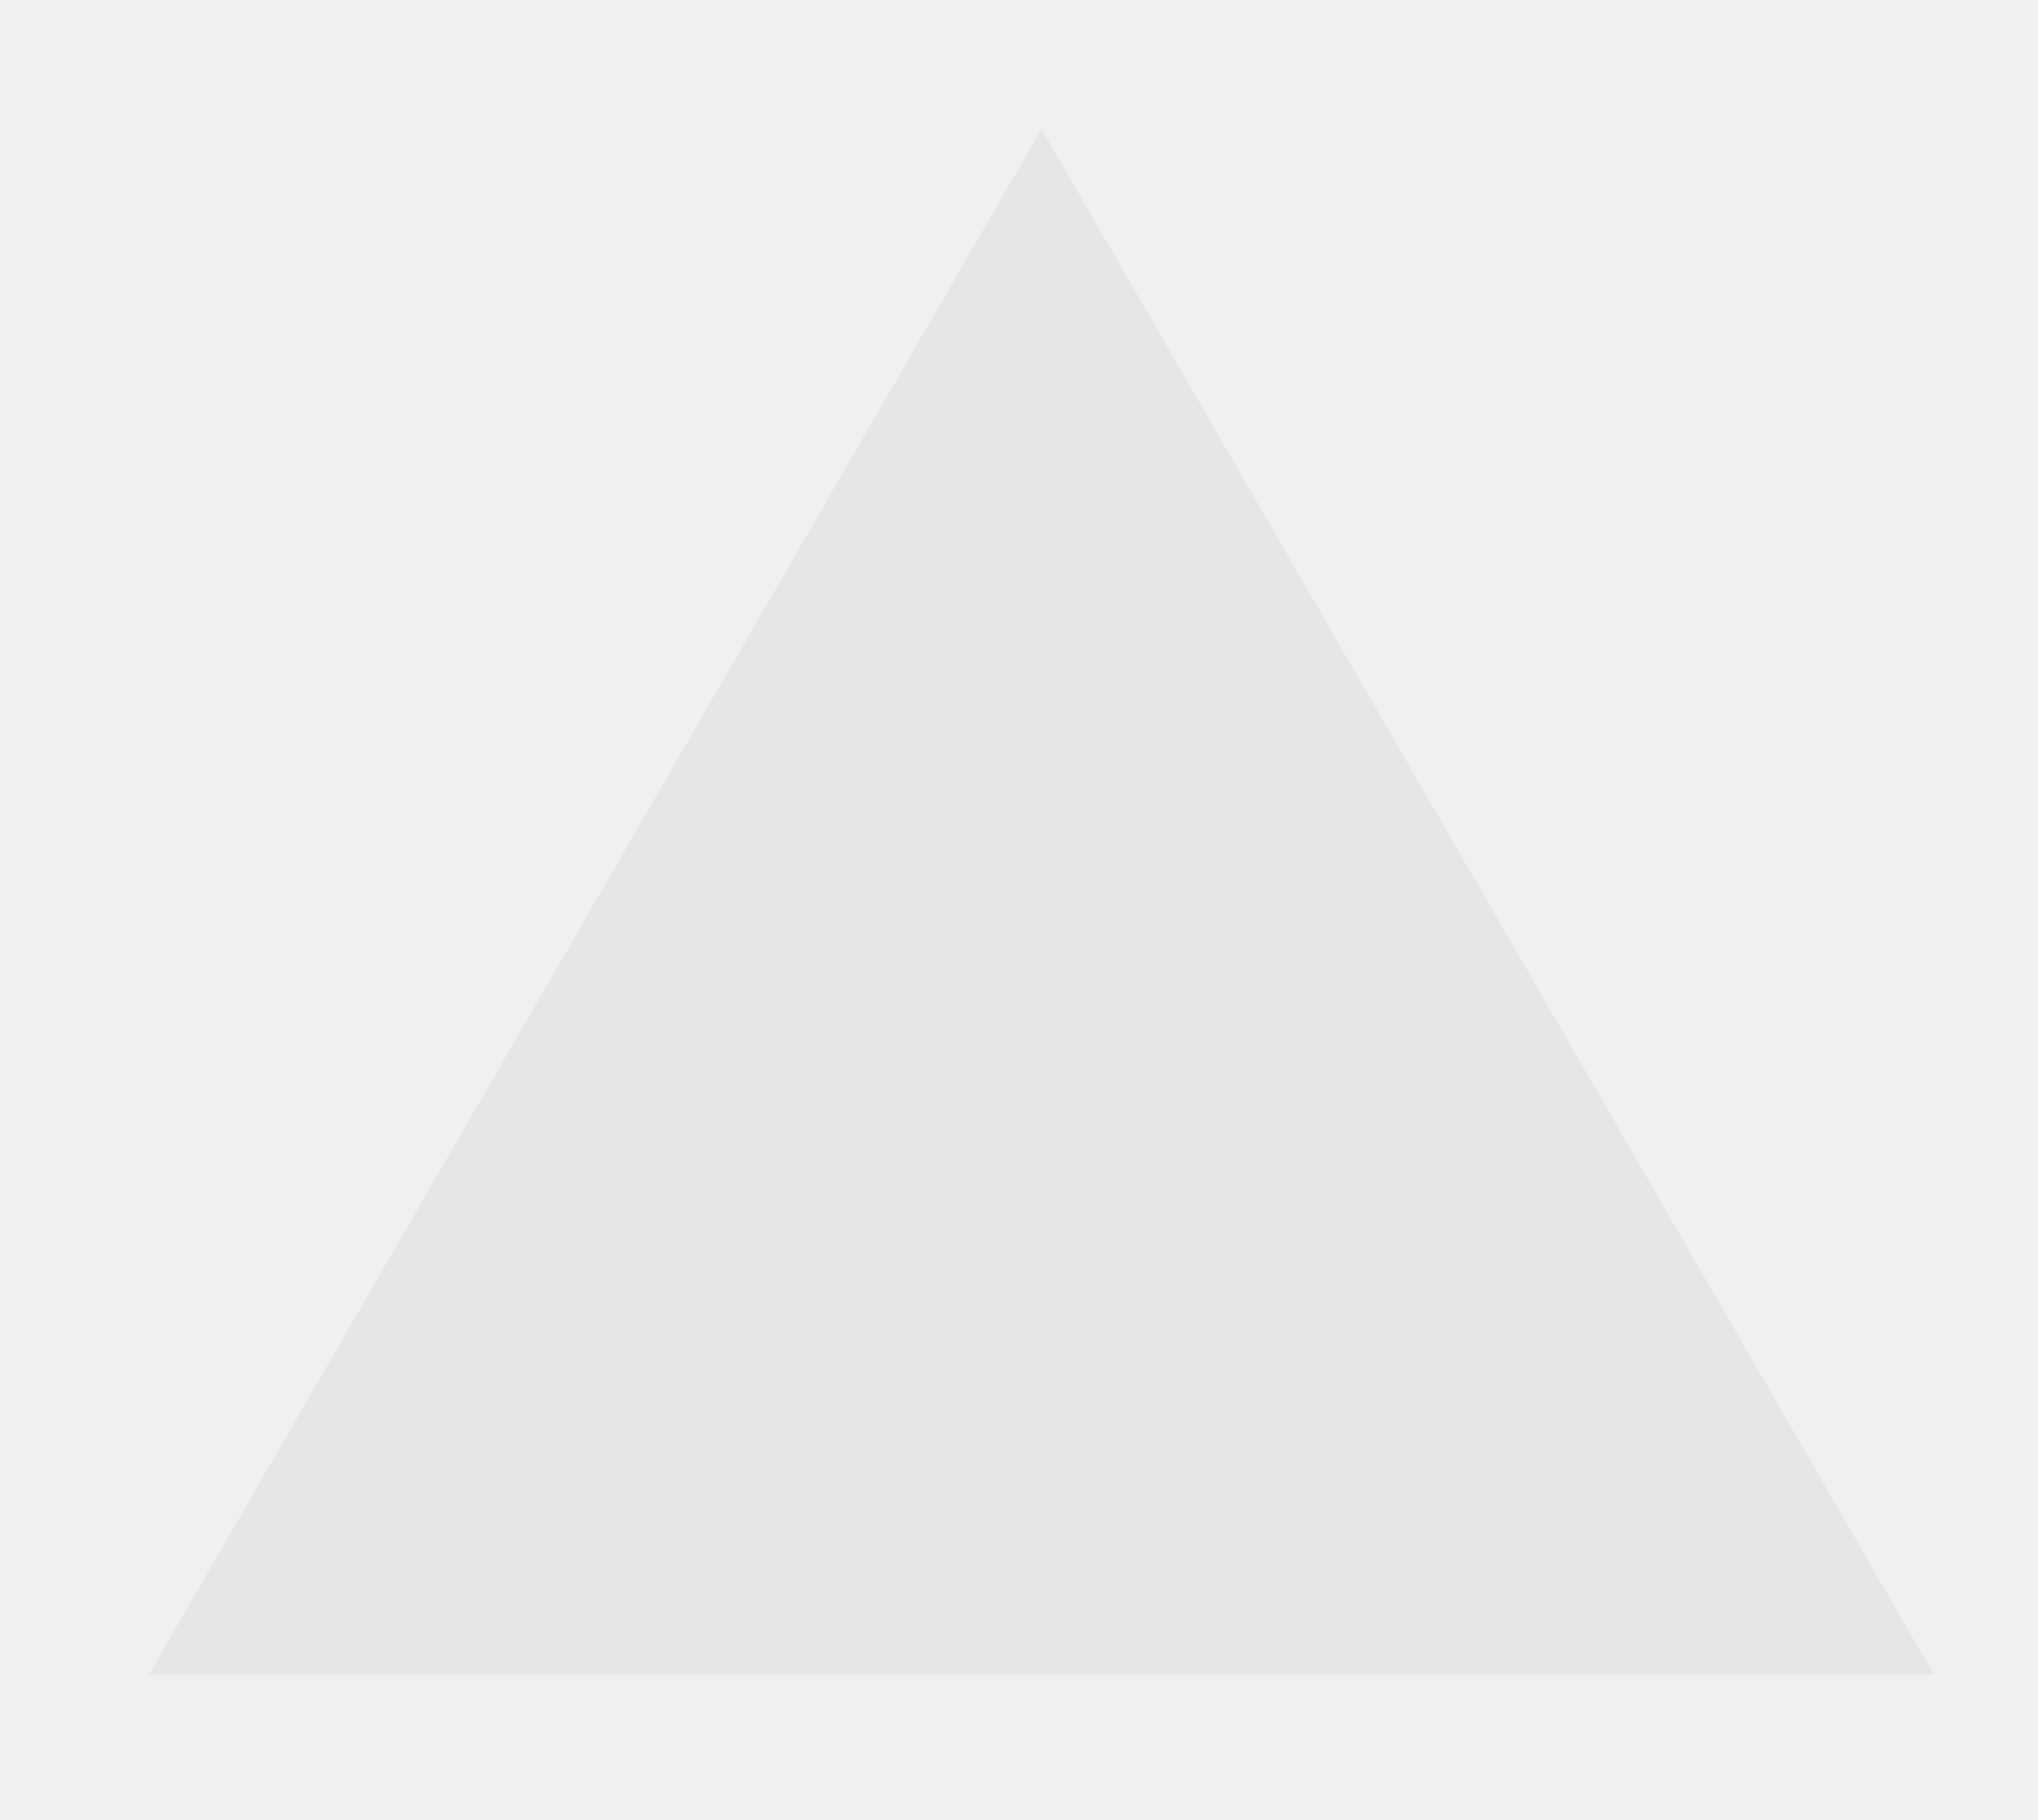
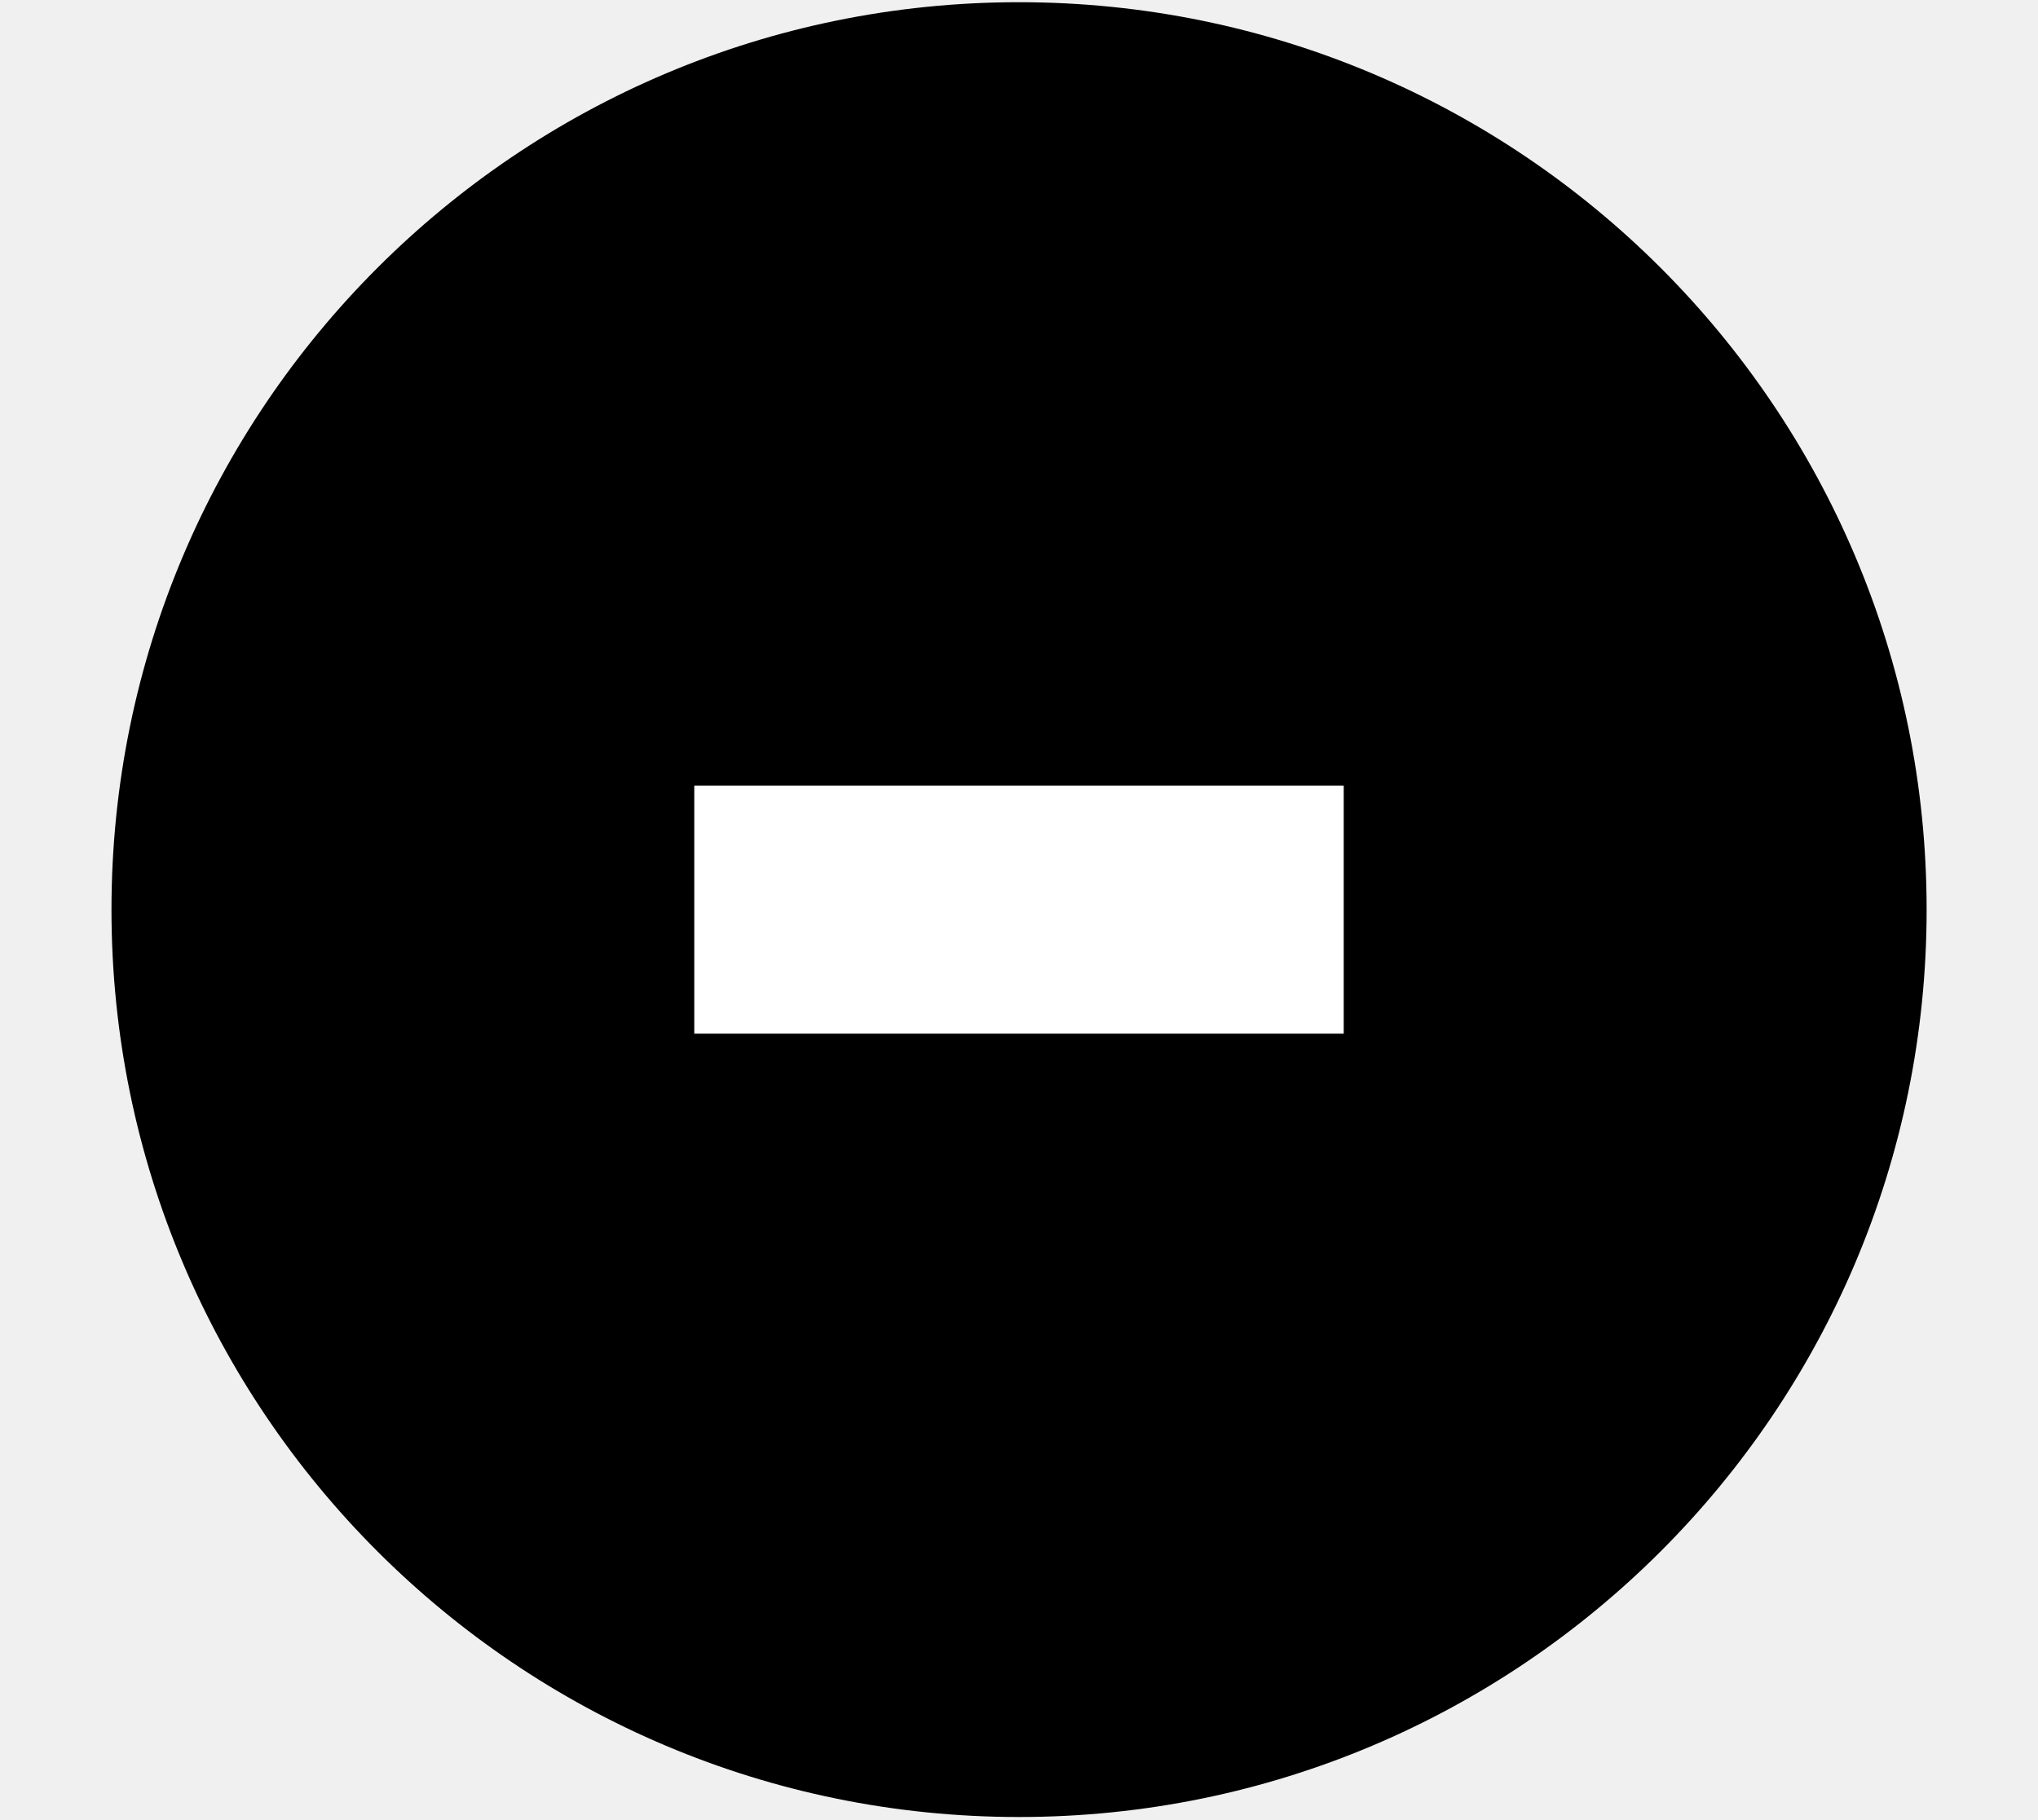
<svg xmlns="http://www.w3.org/2000/svg" version="1.1" id="svg12553" x="0px" y="0px" width="19.415px" height="17.334px" viewBox="0 0 19.415 17.334" enable-background="new 0 0 19.415 17.334" xml:space="preserve">
-   <polygon fill="#E6E6E6" points="1.417,15.958 9.922,1.228 18.425,15.958 " />
+   <circle cx="9.708" cy="8.667" r="8.646" />
+   <g>
+     <path fill="#FFFFFF" stroke="#FFFFFF" stroke-miterlimit="10" d="M12.301,7.985v1.364H7.114V7.985H12.301z" />
+   </g>
</svg>
